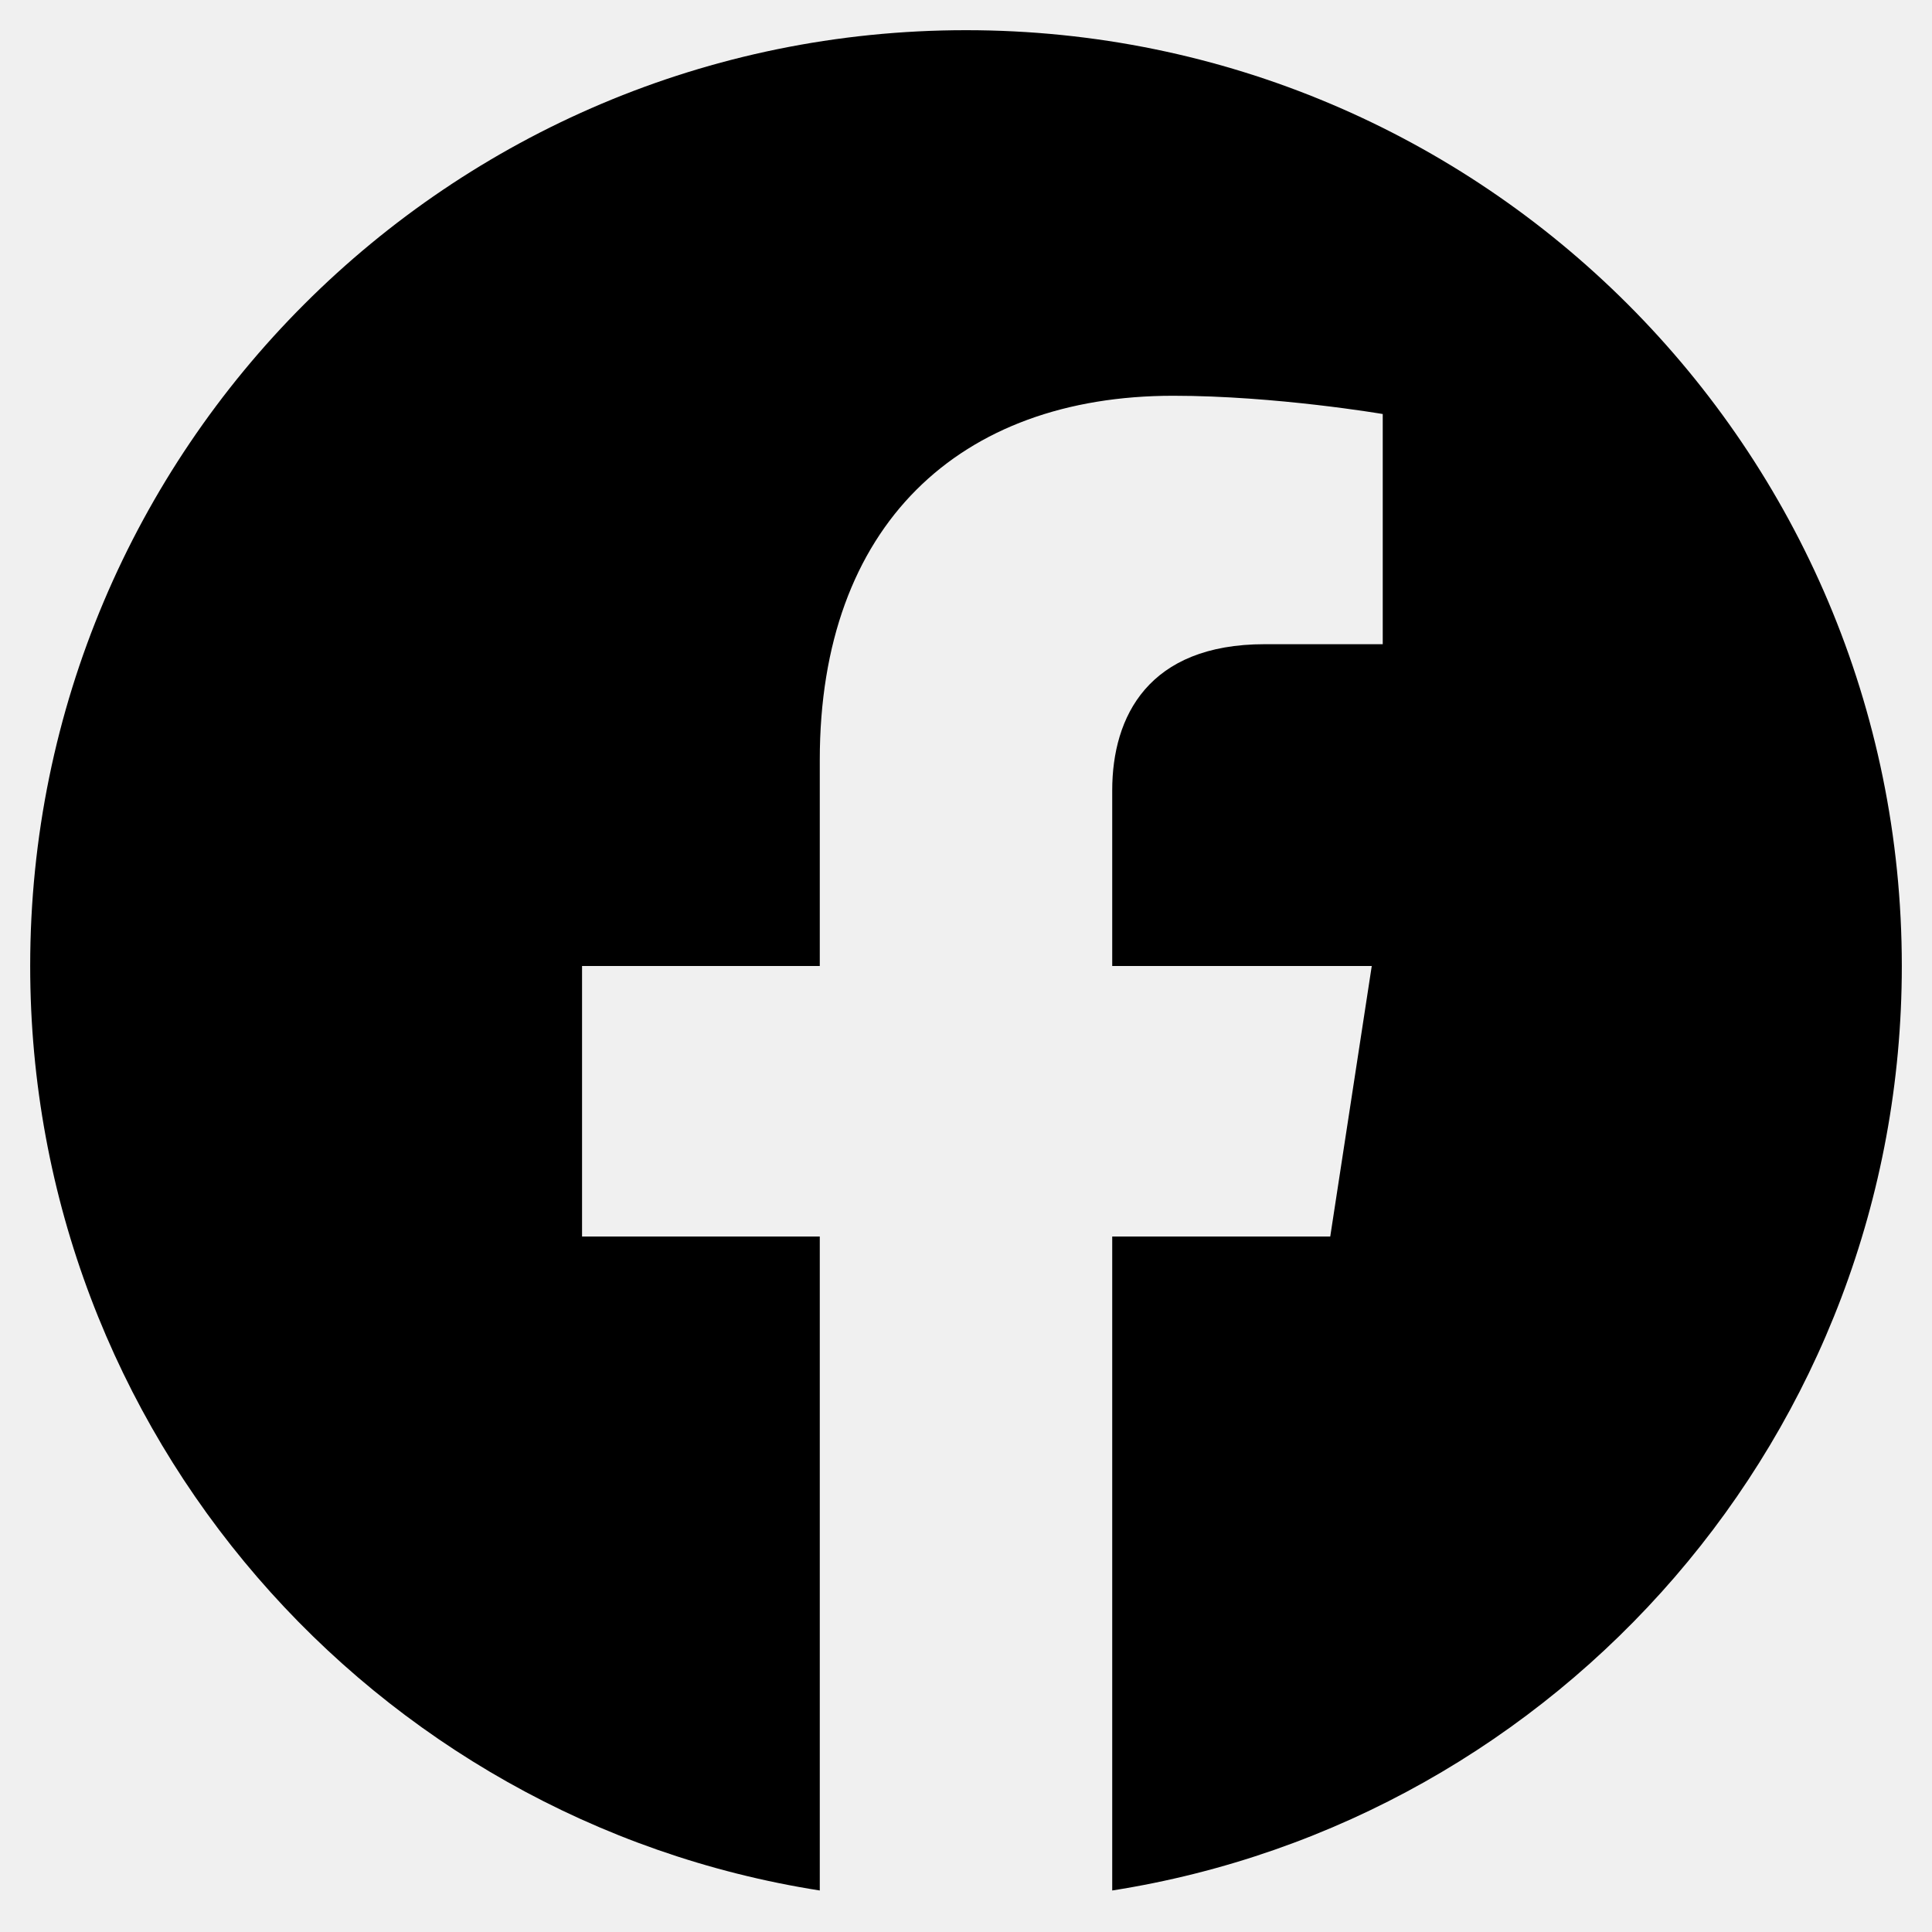
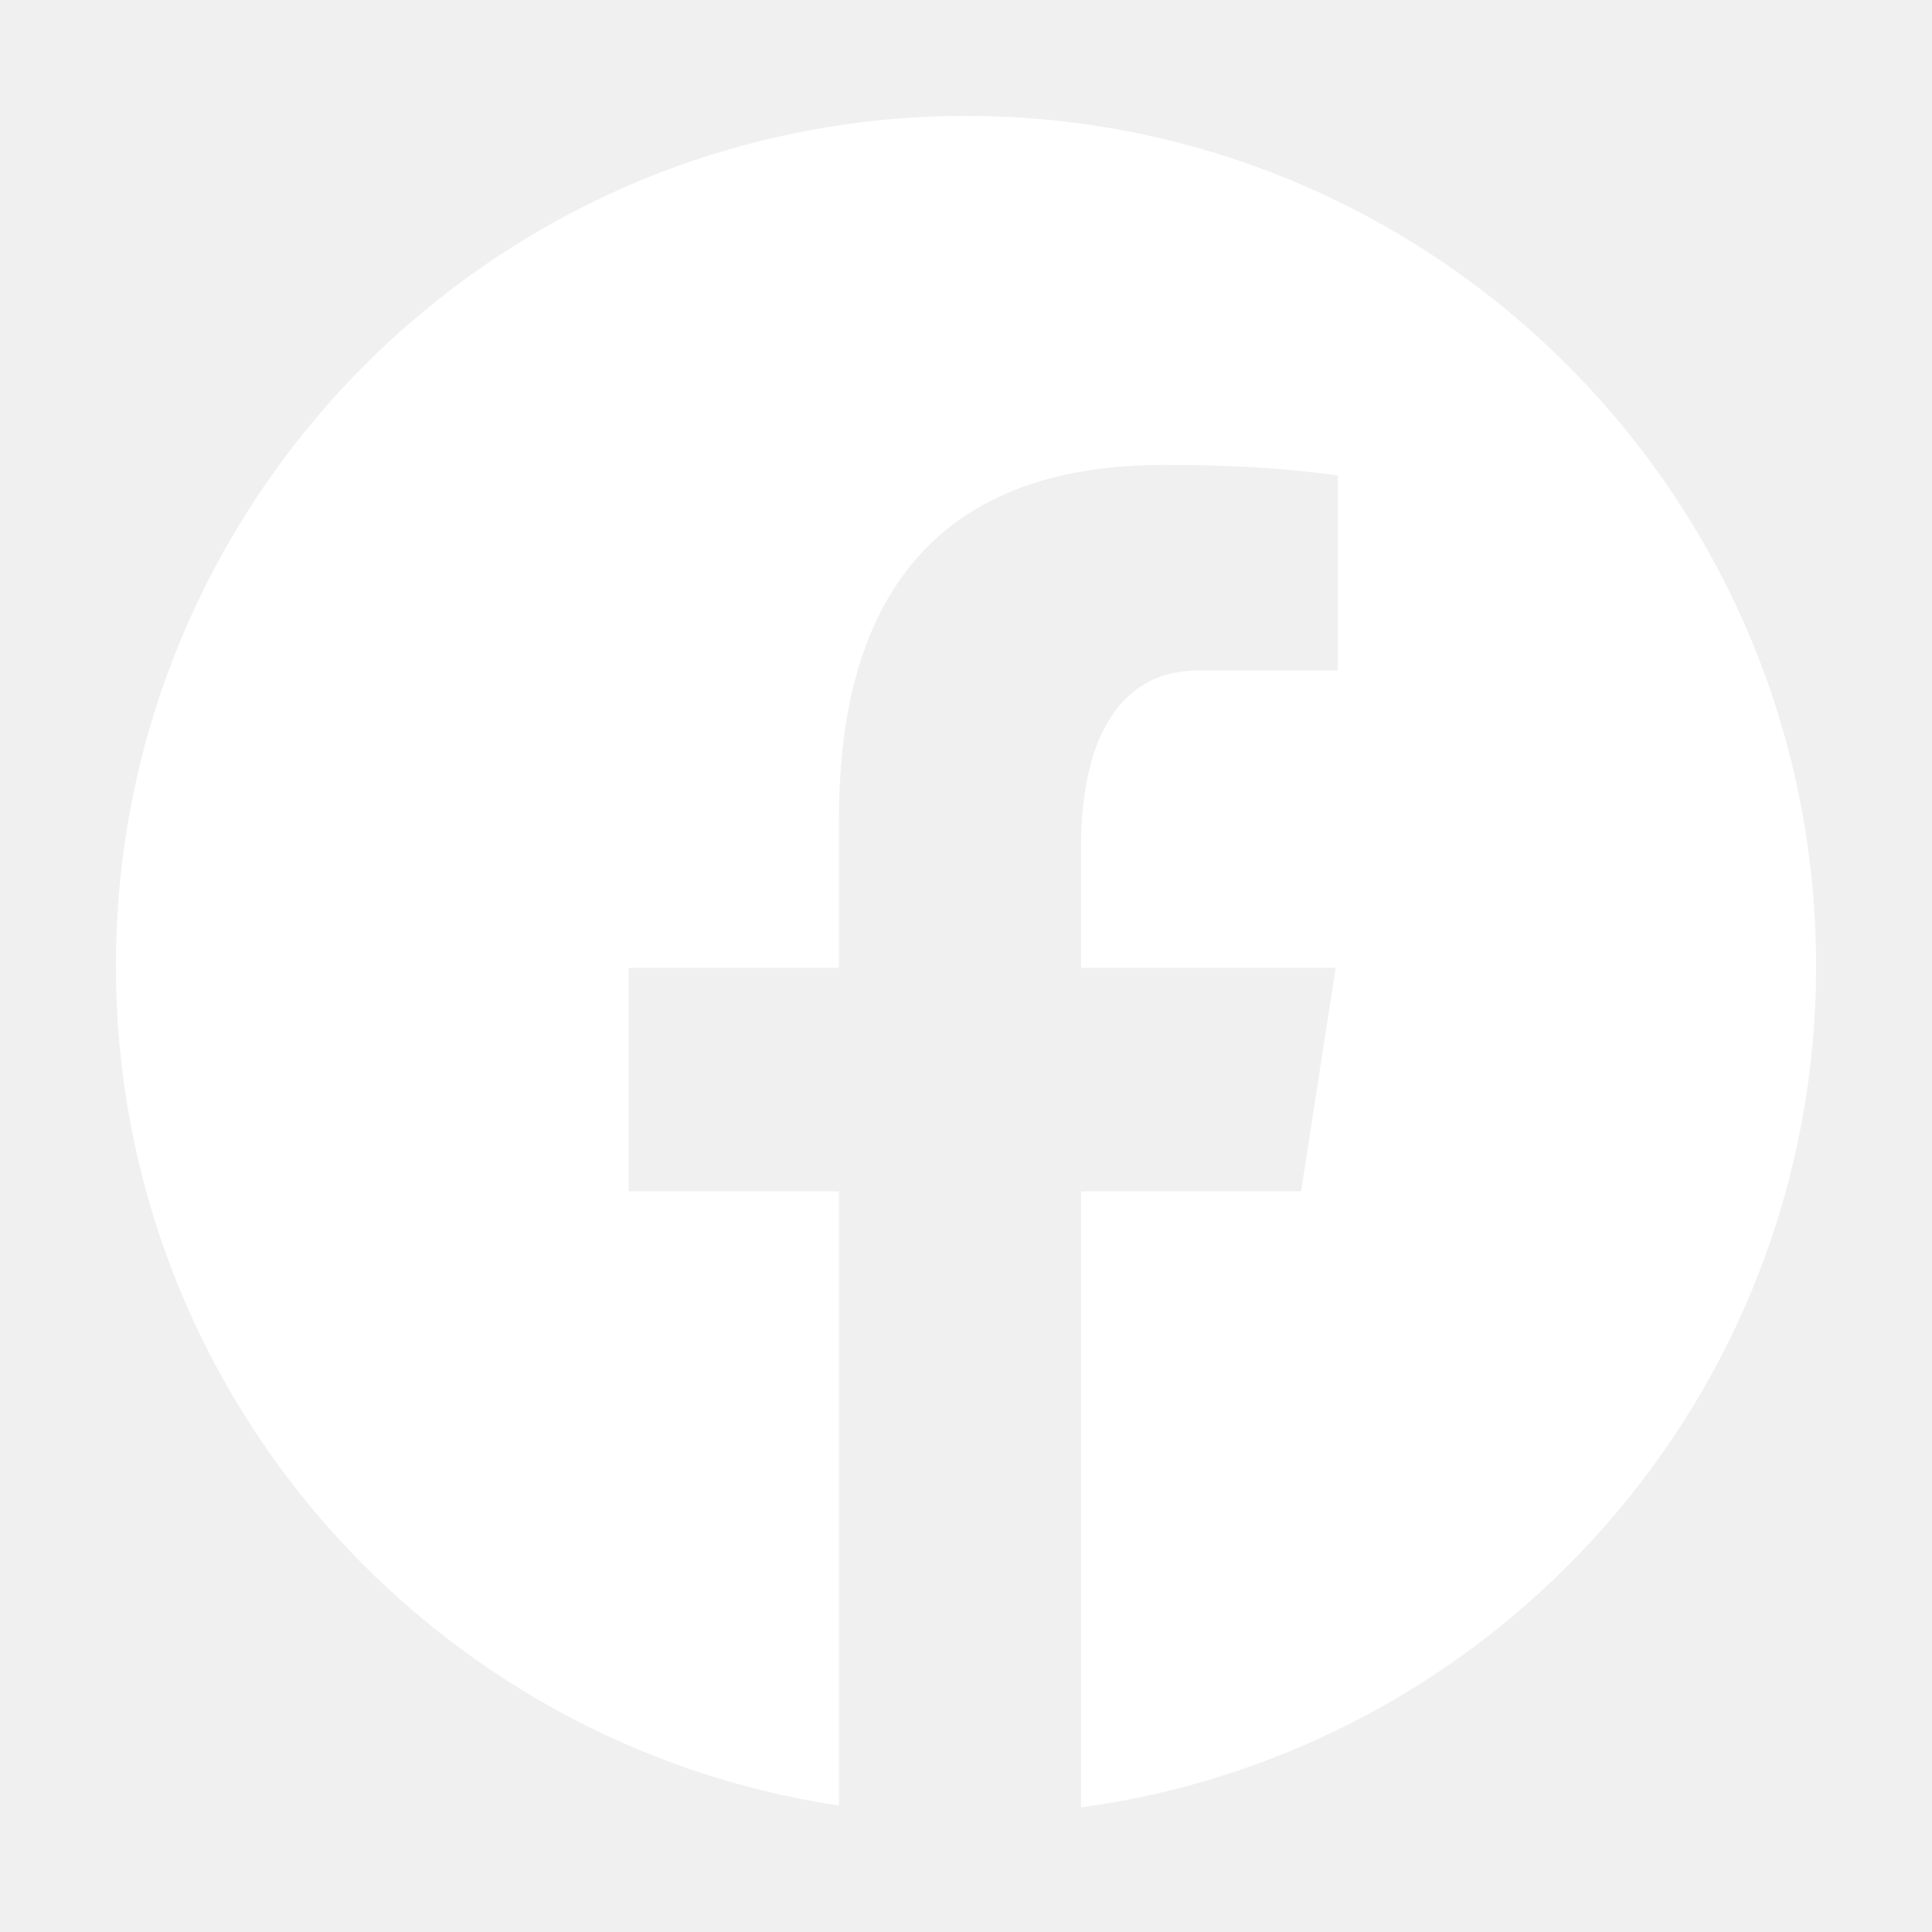
- <svg xmlns="http://www.w3.org/2000/svg" viewBox="0 0 512 512">
-   <path d="M504 256C504 119 393 8 256 8S8 119 8 256c0 123.78 90.69 226.38 209.25 245V327.69h-63V256h63v-54.64c0-62.15 37-96.48 93.67-96.48 27.14 0 55.52 4.84 55.52 4.84v61h-31.28c-30.8 0-40.41 19.12-40.41 38.73V256h68.78l-11 71.69h-57.78V501C413.31 482.38 504 379.78 504 256z" />
+ <svg xmlns="http://www.w3.org/2000/svg" fill="#FFFFFF" viewBox="0 0 50 50" width="50px" height="50px">
+   <path d="M25,3C12.85,3,3,12.85,3,25c0,11.03,8.125,20.137,18.712,21.728V30.831h-5.443v-5.783h5.443v-3.848 c0-6.371,3.104-9.168,8.399-9.168c2.536,0,3.877,0.188,4.512,0.274v5.048h-3.612c-2.248,0-3.033,2.131-3.033,4.533v3.161h6.588 l-0.894,5.783h-5.694v15.944C38.716,45.318,47,36.137,47,25C47,12.85,37.15,3,25,3z" />
</svg>
